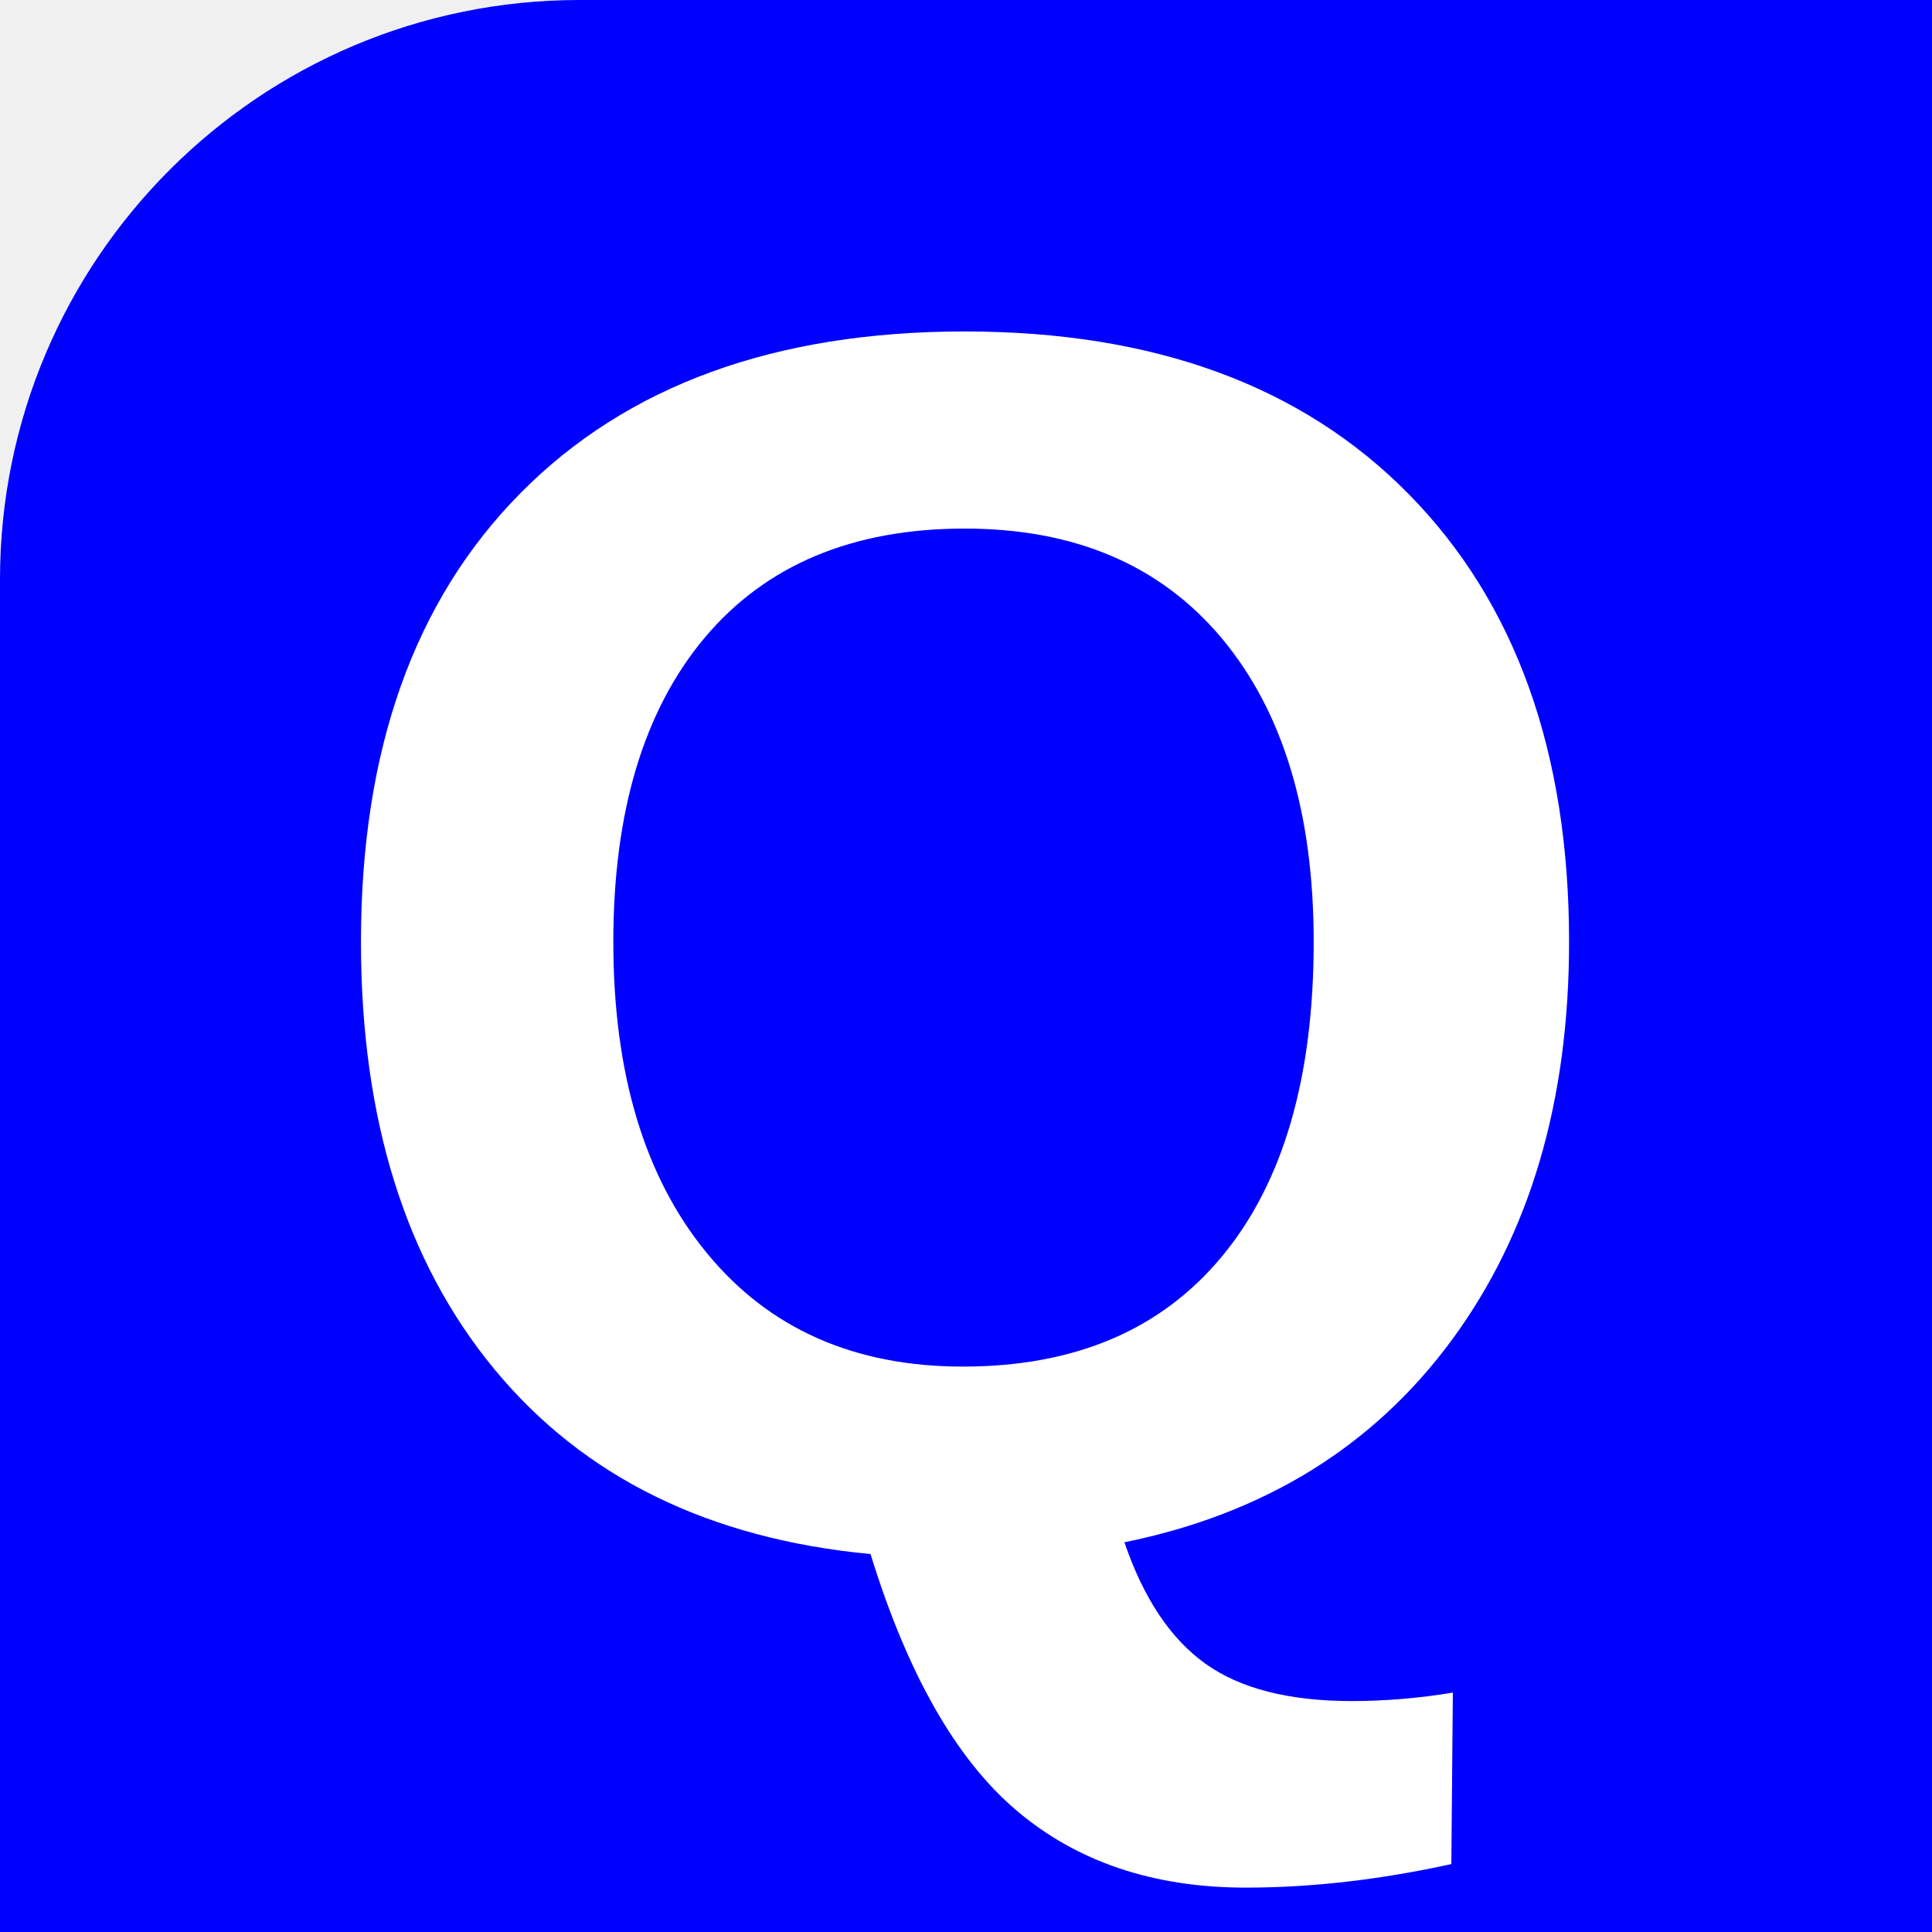
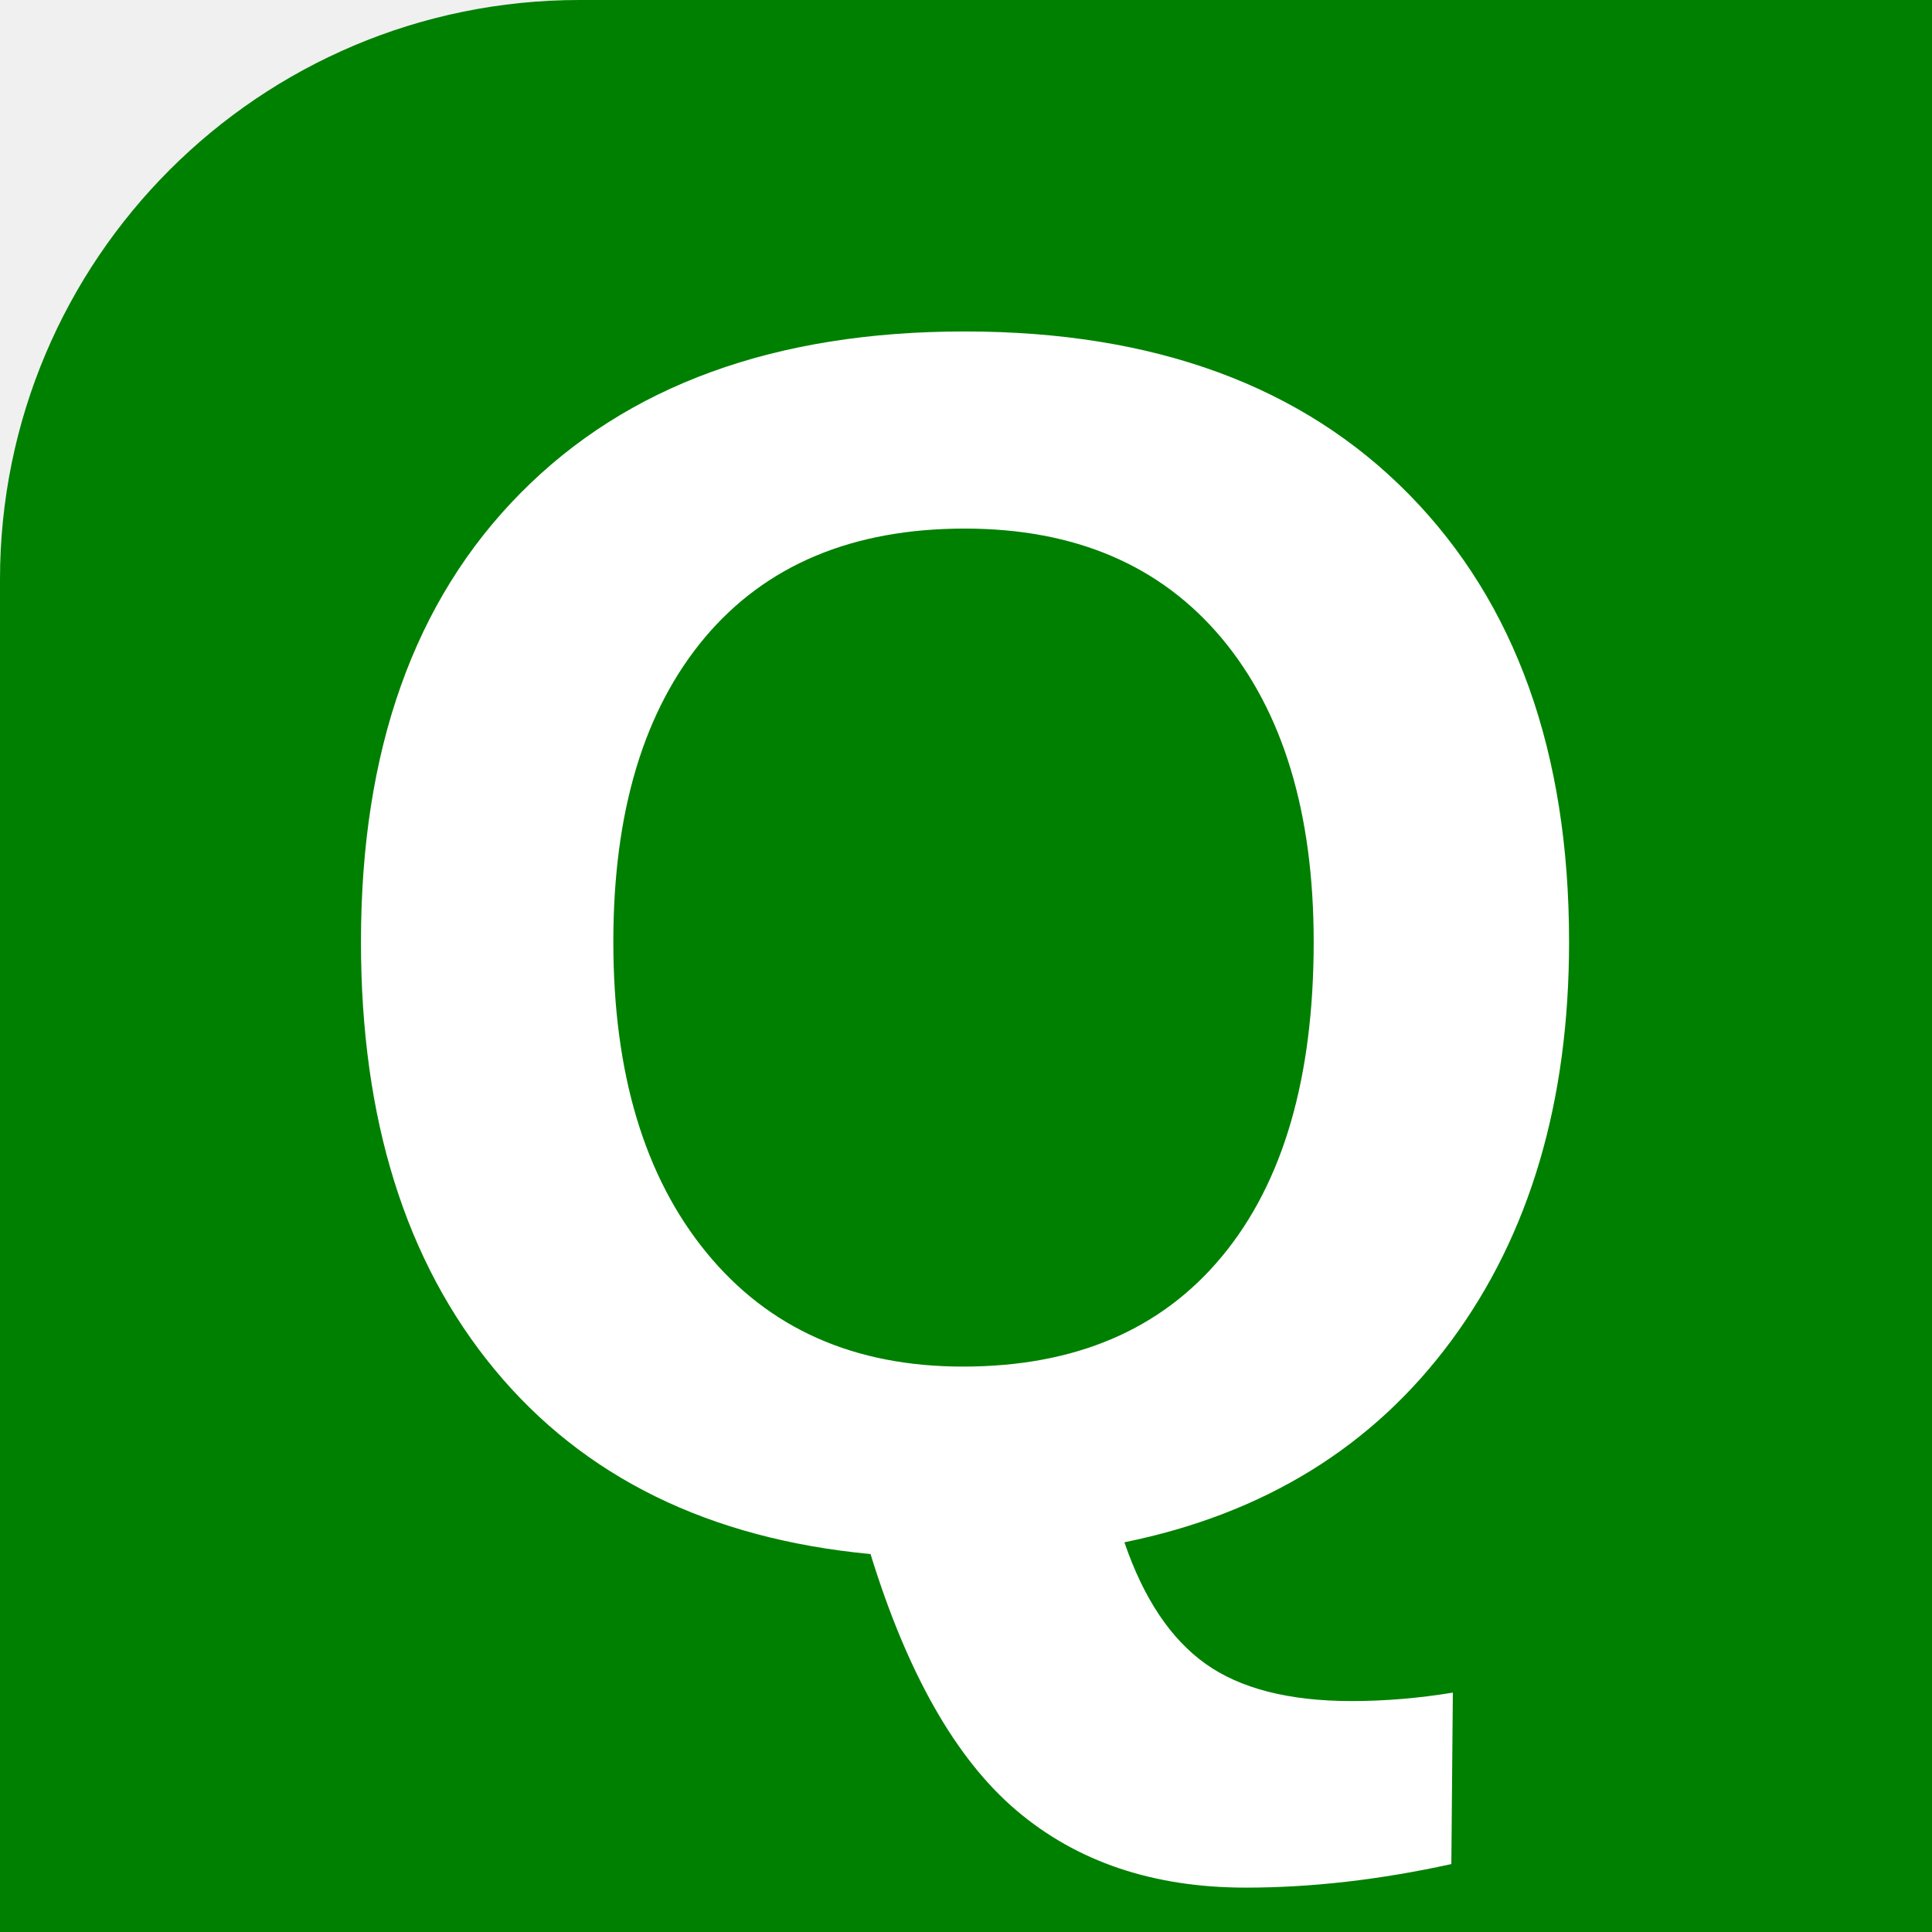
<svg xmlns="http://www.w3.org/2000/svg" viewBox="0 0 100 100">
-   <path d="M30,0 h70 v100 h-100 v-70 a30,30 0 0 1 30,-30 z" fill="blue" />
+   <path d="M30,0 h70 v100 h-100 v-70 a30,30 0 0 1 30,-30 z" fill="green" />
  <text fill="white" font-family="Arial, sans-serif" font-weight="bold" font-size="90" text-anchor="middle" x="50" y="80">Q</text>
</svg>
